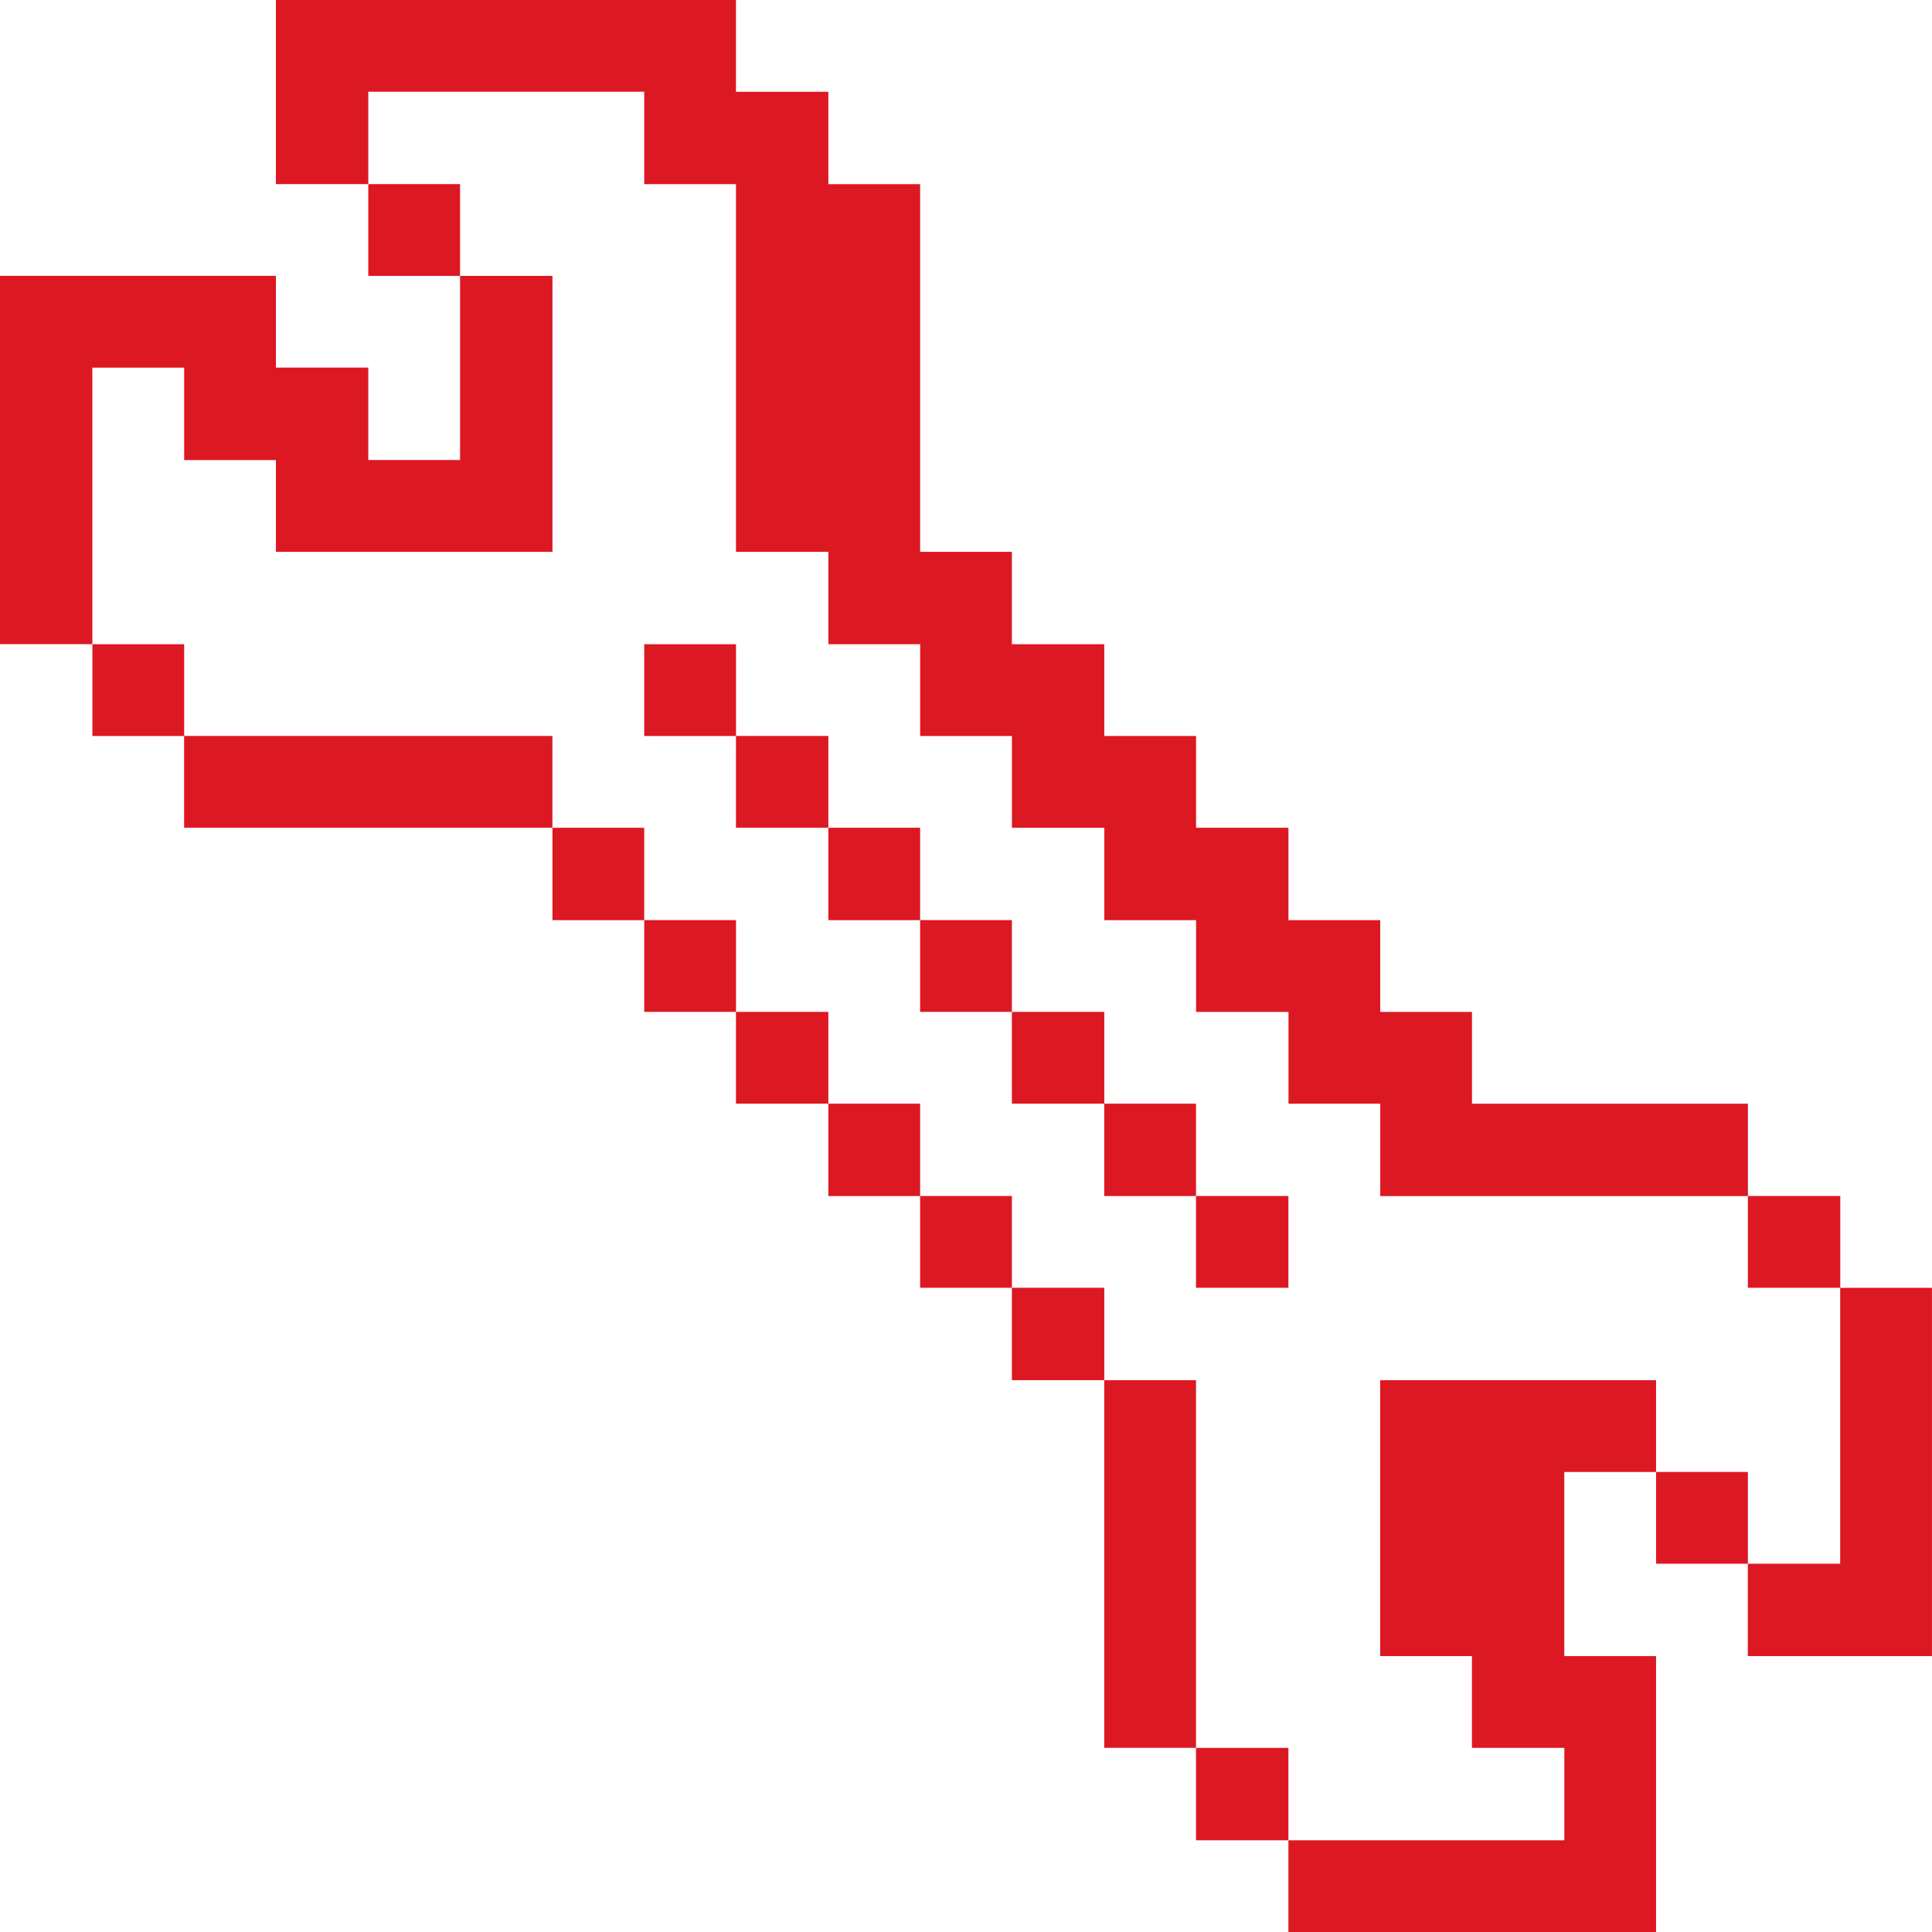
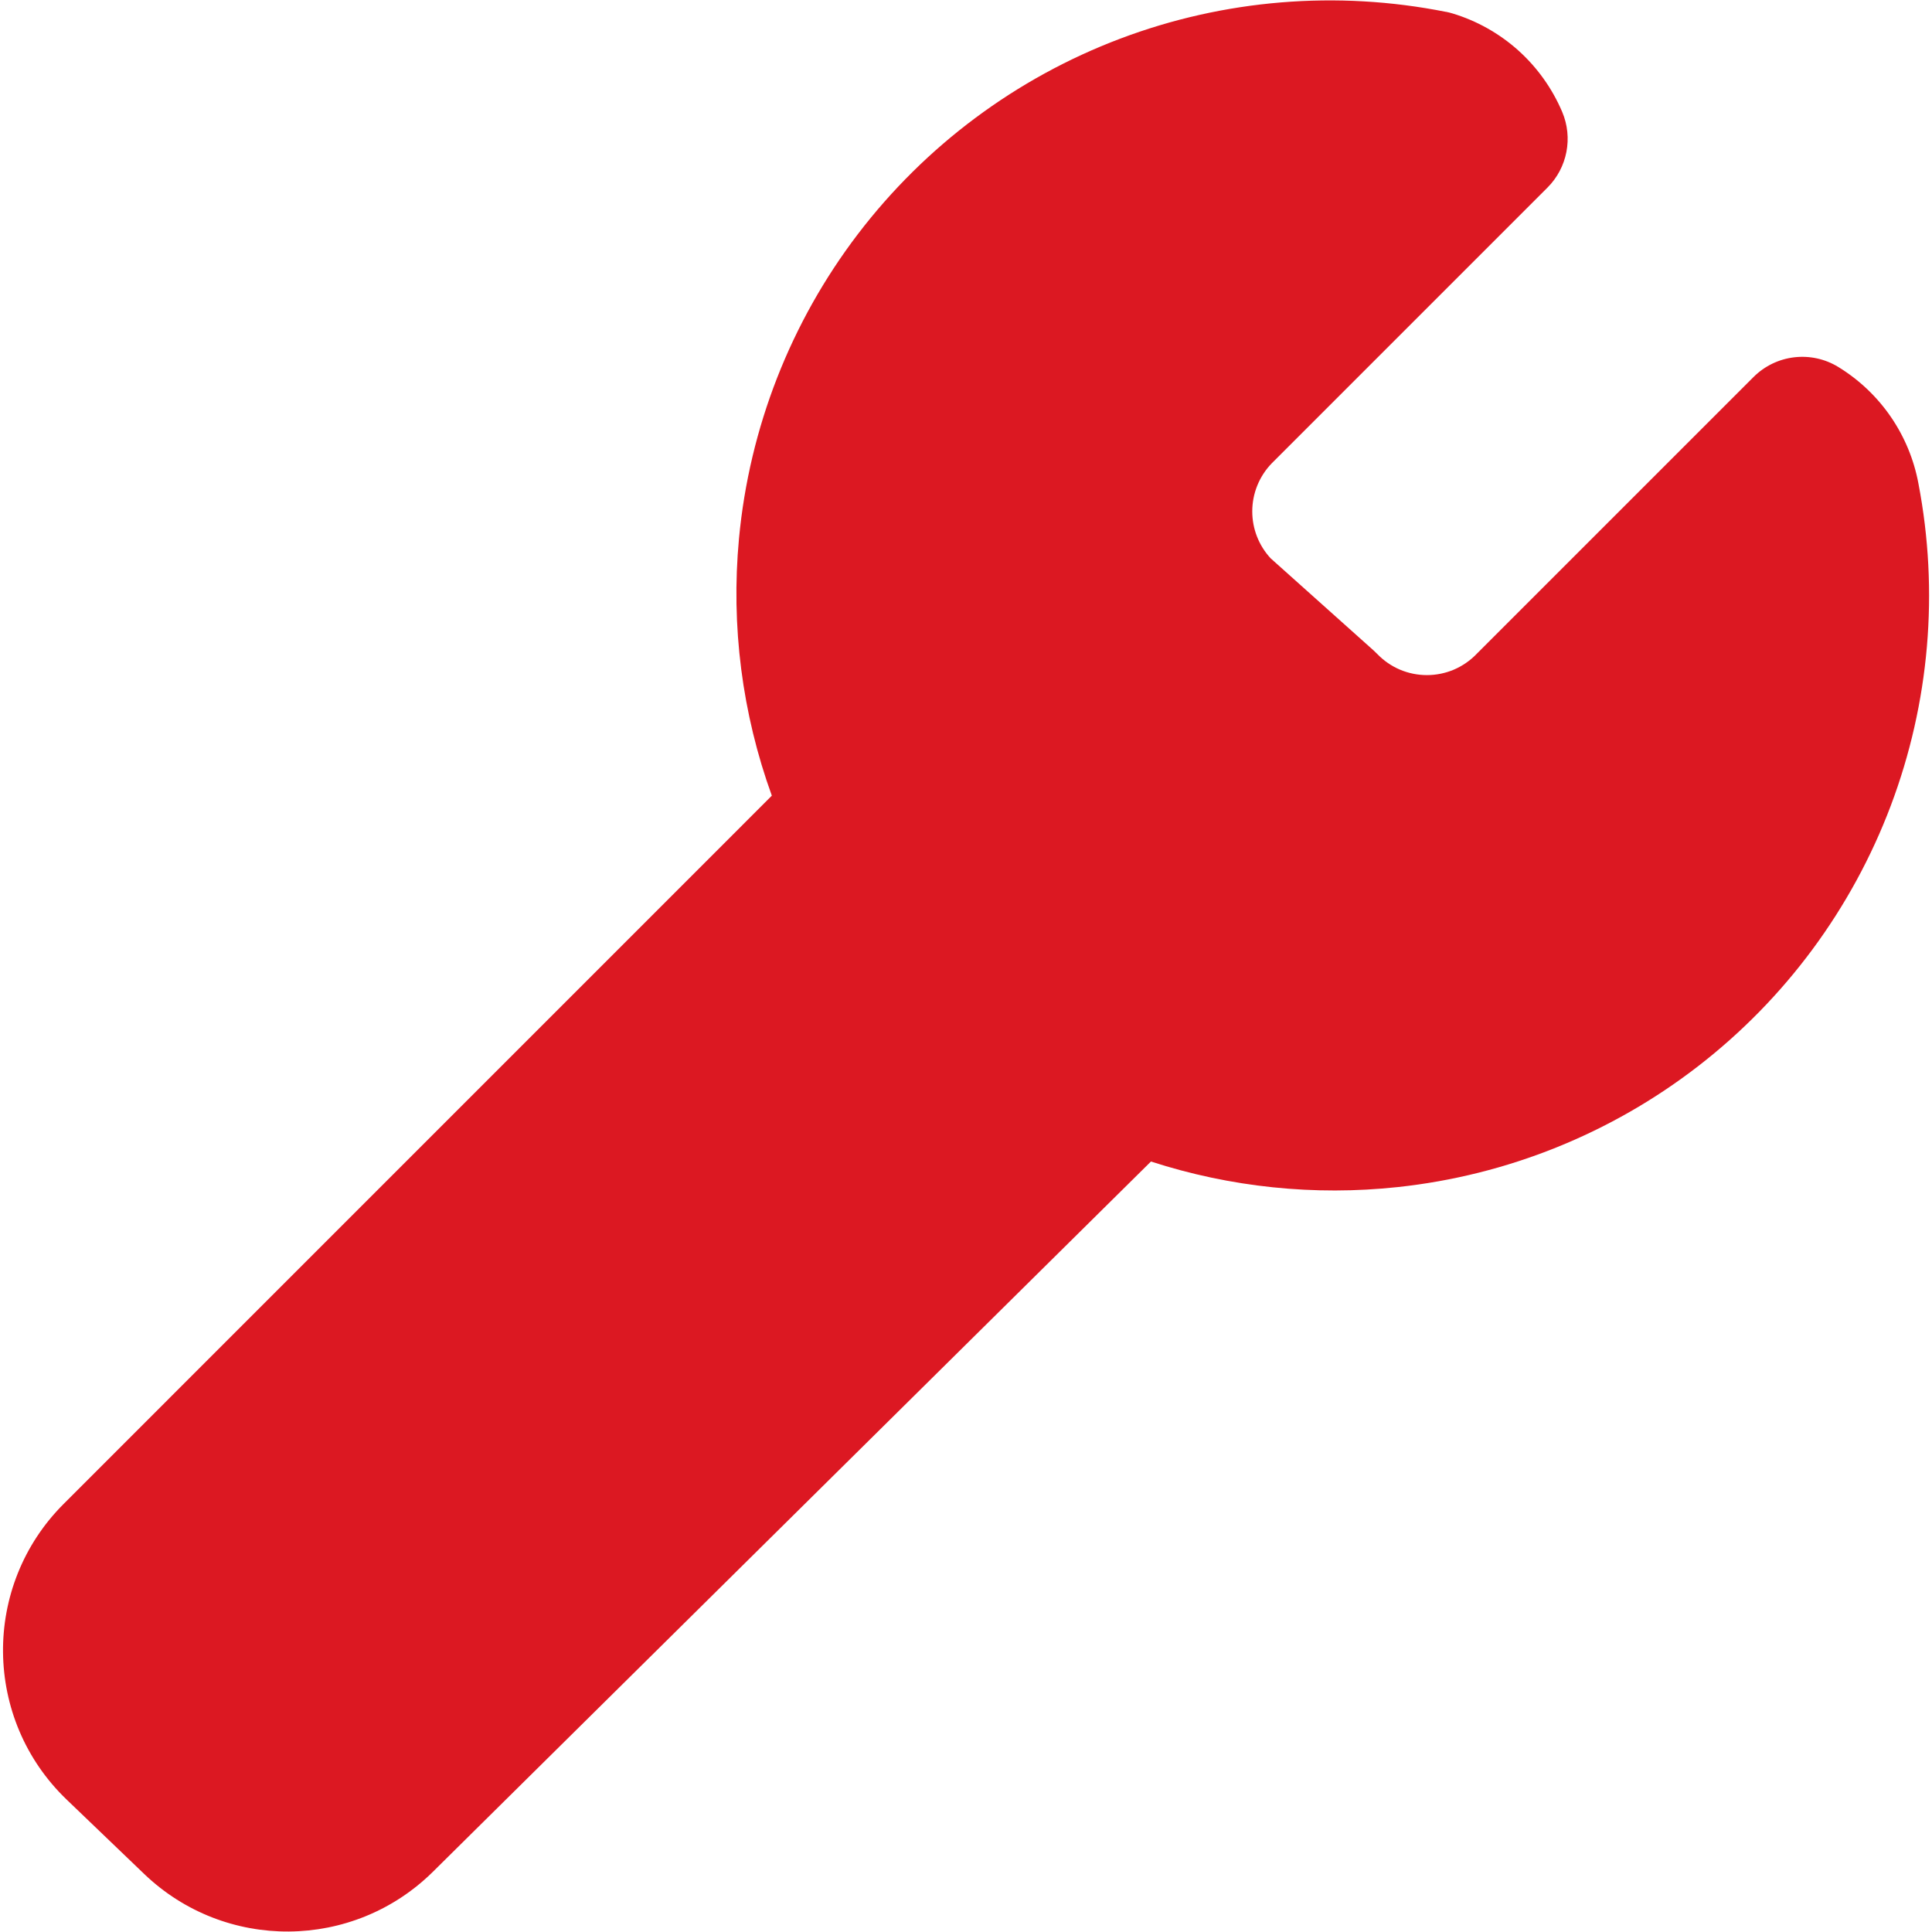
- <svg xmlns="http://www.w3.org/2000/svg" viewBox="0 0 40 40" id="Interface-Essential-Wrench-1--Streamline-Pixel" height="40" width="40">
-   <g>
-     <path d="m38.1 32.375 -1.913 0 0 1.913 3.812 0 0 -7.625 -1.9 0 0 5.713z" fill="#dc1822" stroke-width="1.25" />
-     <path d="M36.188 24.762h1.913v1.9h-1.913Z" fill="#dc1822" stroke-width="1.25" />
-     <path d="M34.288 30.475h1.9v1.9h-1.9Z" fill="#dc1822" stroke-width="1.25" />
-     <path d="m28.575 28.575 0 5.713 1.9 0 0 1.9 1.913 0 0 1.913 -5.713 0 0 1.9 7.612 0 0 -5.713 -1.9 0 0 -3.812 1.9 0 0 -1.9 -5.713 0z" fill="#dc1822" stroke-width="1.25" />
-     <path d="M24.762 36.188h1.913v1.913h-1.913Z" fill="#dc1822" stroke-width="1.25" />
-     <path d="M24.762 24.762h1.913v1.9h-1.913Z" fill="#dc1822" stroke-width="1.25" />
-     <path d="M22.862 28.575h1.9v7.612h-1.9Z" fill="#dc1822" stroke-width="1.25" />
-     <path d="M22.862 22.85h1.9v1.913h-1.9Z" fill="#dc1822" stroke-width="1.25" />
-     <path d="M20.95 26.662h1.913v1.913h-1.913Z" fill="#dc1822" stroke-width="1.25" />
-     <path d="M20.95 20.95h1.913v1.9h-1.913Z" fill="#dc1822" stroke-width="1.25" />
-     <path d="M19.05 24.762h1.9v1.9h-1.9Z" fill="#dc1822" stroke-width="1.25" />
-     <path d="M19.05 19.05h1.9v1.9h-1.9Z" fill="#dc1822" stroke-width="1.25" />
-     <path d="M17.15 22.85h1.9v1.913h-1.9Z" fill="#dc1822" stroke-width="1.25" />
-     <path d="M17.15 17.138h1.9v1.913h-1.9Z" fill="#dc1822" stroke-width="1.25" />
-     <path d="M15.237 20.95h1.913v1.9h-1.913Z" fill="#dc1822" stroke-width="1.25" />
-     <path d="M15.237 15.237h1.913v1.9h-1.913Z" fill="#dc1822" stroke-width="1.25" />
-     <path d="M13.338 19.05h1.9v1.9h-1.9Z" fill="#dc1822" stroke-width="1.25" />
-     <path d="M13.338 13.338h1.9v1.9h-1.9Z" fill="#dc1822" stroke-width="1.25" />
-     <path d="M11.438 17.138h1.9v1.913H11.438Z" fill="#dc1822" stroke-width="1.25" />
-     <path d="M3.812 15.237h7.625v1.9h-7.625Z" fill="#dc1822" stroke-width="1.25" />
-     <path d="M7.625 3.812h1.9v1.9H7.625Z" fill="#dc1822" stroke-width="1.25" />
-     <path d="m13.338 1.9 0 1.913 1.9 0 0 7.612 1.913 0 0 1.913 1.9 0 0 1.9 1.9 0 0 1.9 1.913 0 0 1.913 1.9 0 0 1.9 1.913 0 0 1.9 1.9 0 0 1.913 7.612 0 0 -1.913 -5.713 0 0 -1.9 -1.9 0 0 -1.9 -1.9 0 0 -1.913 -1.913 0 0 -1.9 -1.9 0 0 -1.9 -1.913 0 0 -1.913 -1.9 0 0 -7.612 -1.9 0 0 -1.913 -1.913 0 0 -1.9 -9.525 0 0 3.812 1.913 0 0 -1.913 5.713 0z" fill="#dc1822" stroke-width="1.25" />
-     <path d="M1.913 13.338h1.9v1.9H1.913Z" fill="#dc1822" stroke-width="1.25" />
-     <path d="m1.913 7.612 1.9 0 0 1.913 1.9 0 0 1.9 5.725 0 0 -5.713 -1.913 0 0 3.812 -1.9 0 0 -1.913 -1.913 0 0 -1.9 -5.713 0 0 7.625 1.913 0 0 -5.725z" fill="#dc1822" stroke-width="1.25" />
+ <svg xmlns="http://www.w3.org/2000/svg" fill="none" viewBox="0 0 30 30" id="Wrench--Streamline-Core" height="30" width="30">
+   <g id="wrench--crescent-tool-construction-tools-wrench-setting-edit-adjust">
+     <path id="Union" fill="#dc1822" fill-rule="evenodd" d="M22.452 0.184C20.759 -0.153 19.007 -0.009 17.393 0.601c-1.614 0.61 -3.024 1.661 -4.071 3.033 -1.046 1.372 -1.686 3.01 -1.847 4.728 -0.127 1.357 0.049 2.72 0.51 3.993L0.988 23.353c-1.273 1.273 -1.252 3.344 0.047 4.591l1.202 1.153c1.257 1.207 3.247 1.192 4.486 -0.033l11.149 -11.028c1.231 0.399 2.536 0.536 3.831 0.397 1.699 -0.182 3.314 -0.832 4.665 -1.877 1.352 -1.045 2.387 -2.444 2.991 -4.043 0.603 -1.597 0.752 -3.33 0.43 -5.006 -0.069 -0.371 -0.215 -0.723 -0.428 -1.034 -0.214 -0.312 -0.492 -0.576 -0.815 -0.774 -0.422 -0.259 -0.967 -0.195 -1.318 0.156l-4.286 4.286 0 -0 -0.014 0.014c-0.1 0.104 -0.22 0.186 -0.352 0.243 -0.133 0.056 -0.275 0.085 -0.419 0.085 -0.144 0 -0.287 -0.029 -0.419 -0.085 -0.132 -0.056 -0.252 -0.139 -0.352 -0.243 -0.018 -0.019 -0.037 -0.037 -0.057 -0.055l-1.598 -1.43c-0.184 -0.198 -0.286 -0.458 -0.286 -0.729 0 -0.279 0.109 -0.547 0.303 -0.747l4.281 -4.281c0.309 -0.309 0.399 -0.775 0.228 -1.177 -0.155 -0.364 -0.388 -0.69 -0.682 -0.954 -0.295 -0.264 -0.644 -0.46 -1.023 -0.574 -0.033 -0.01 -0.066 -0.018 -0.1 -0.025Z" clip-rule="evenodd" stroke-width="2.143" />
  </g>
</svg>
